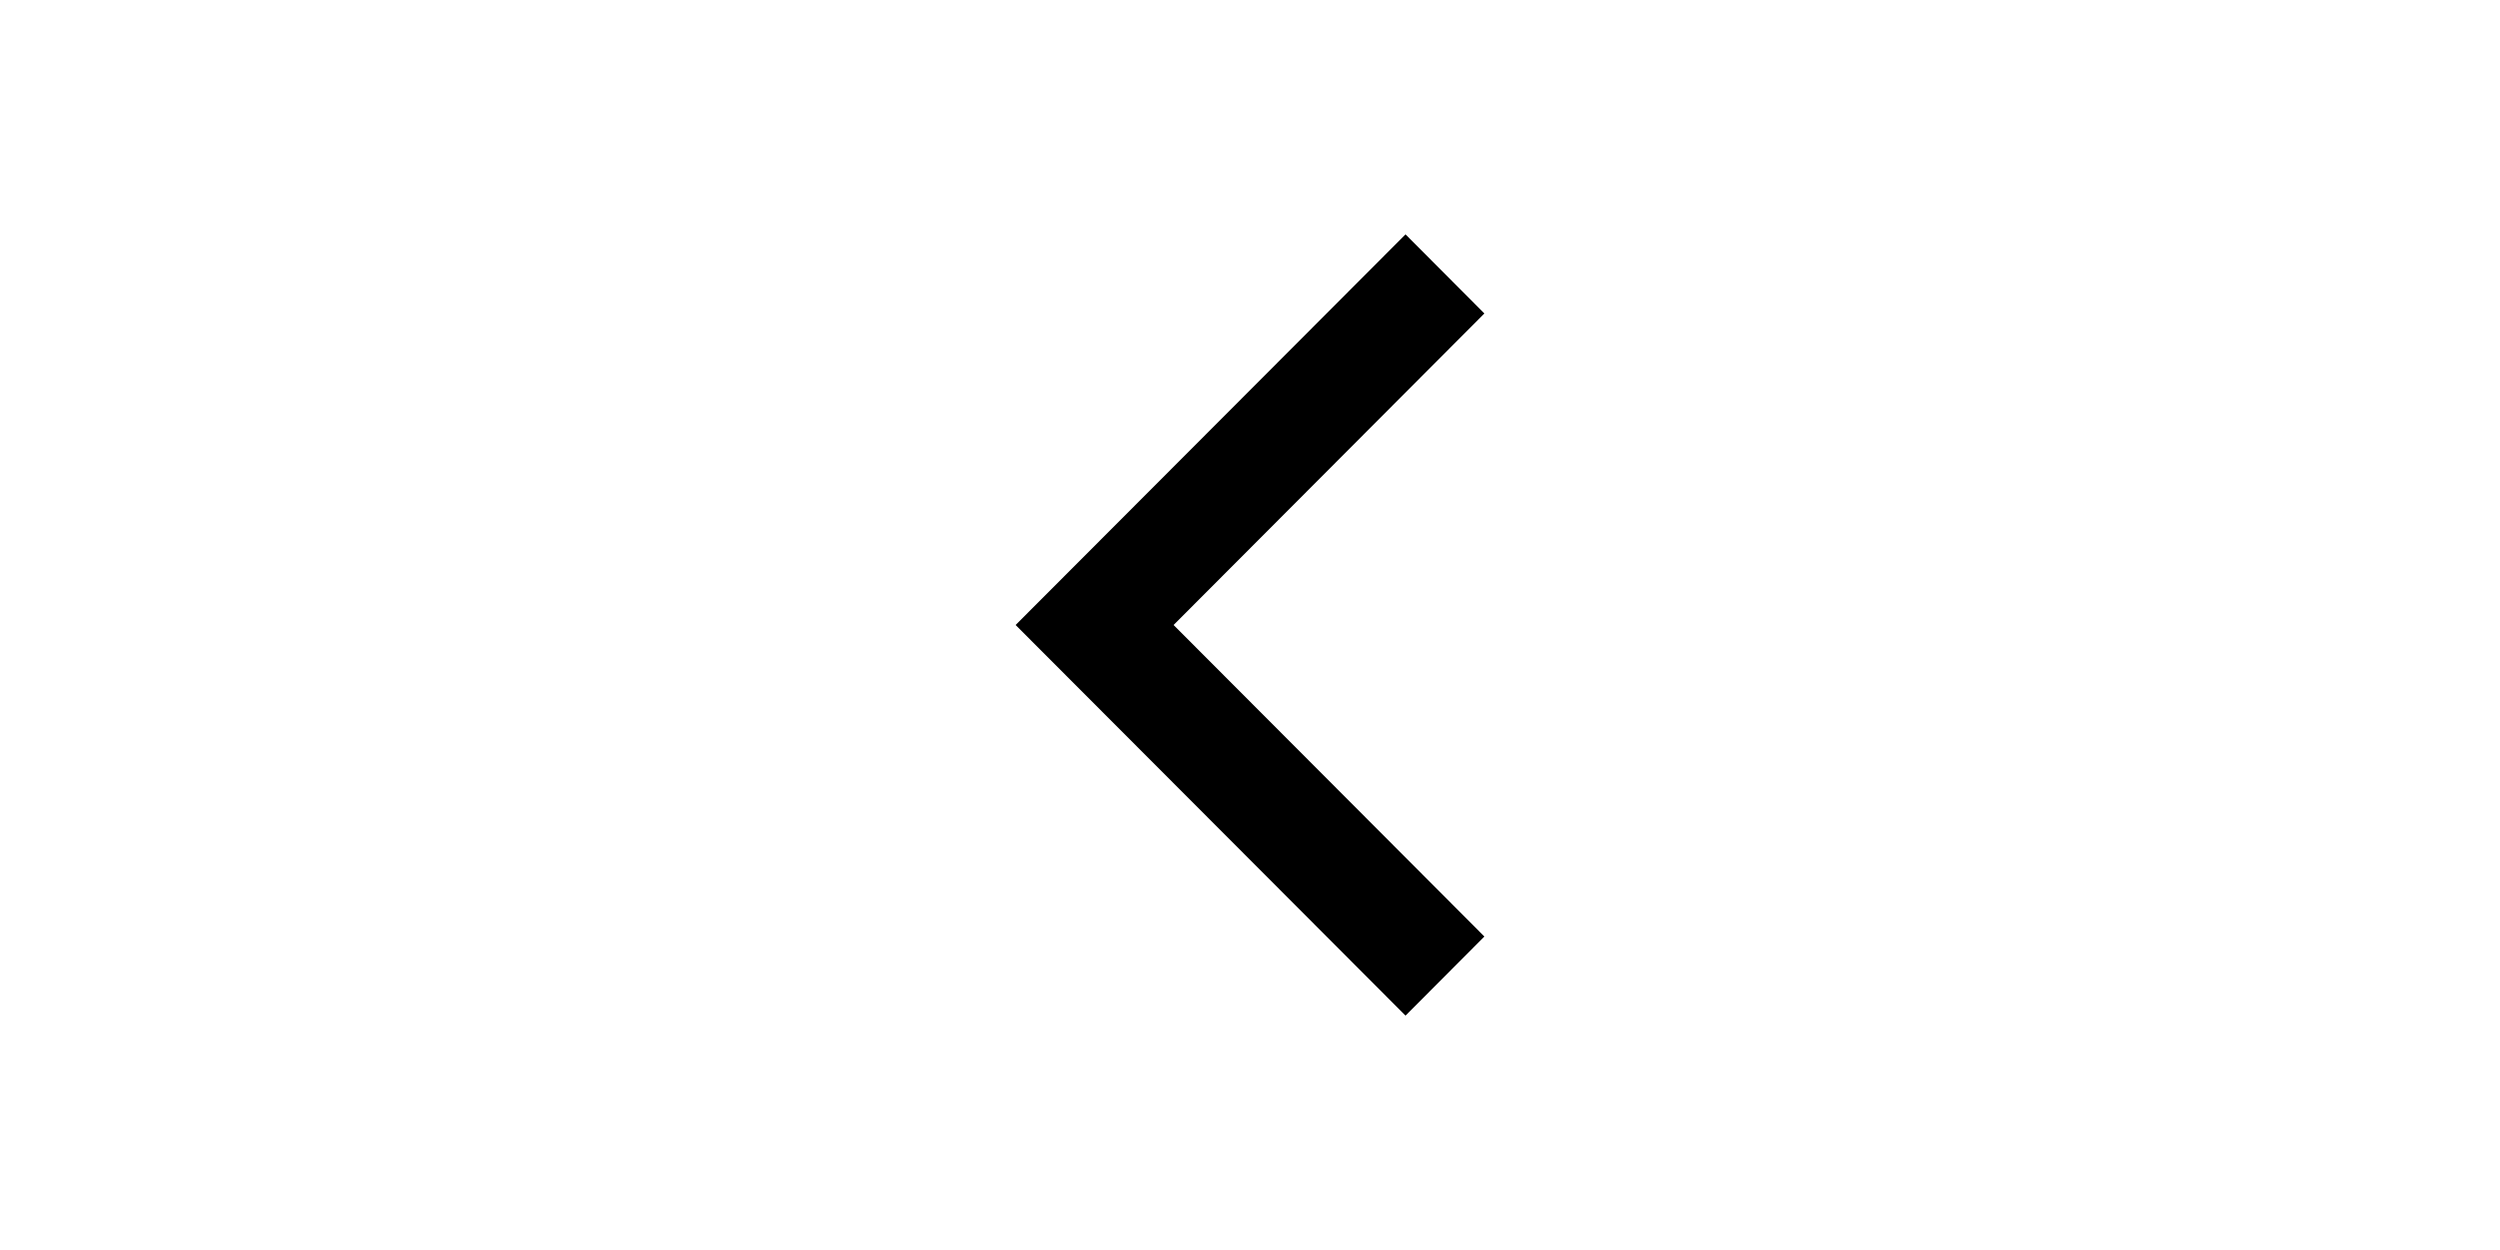
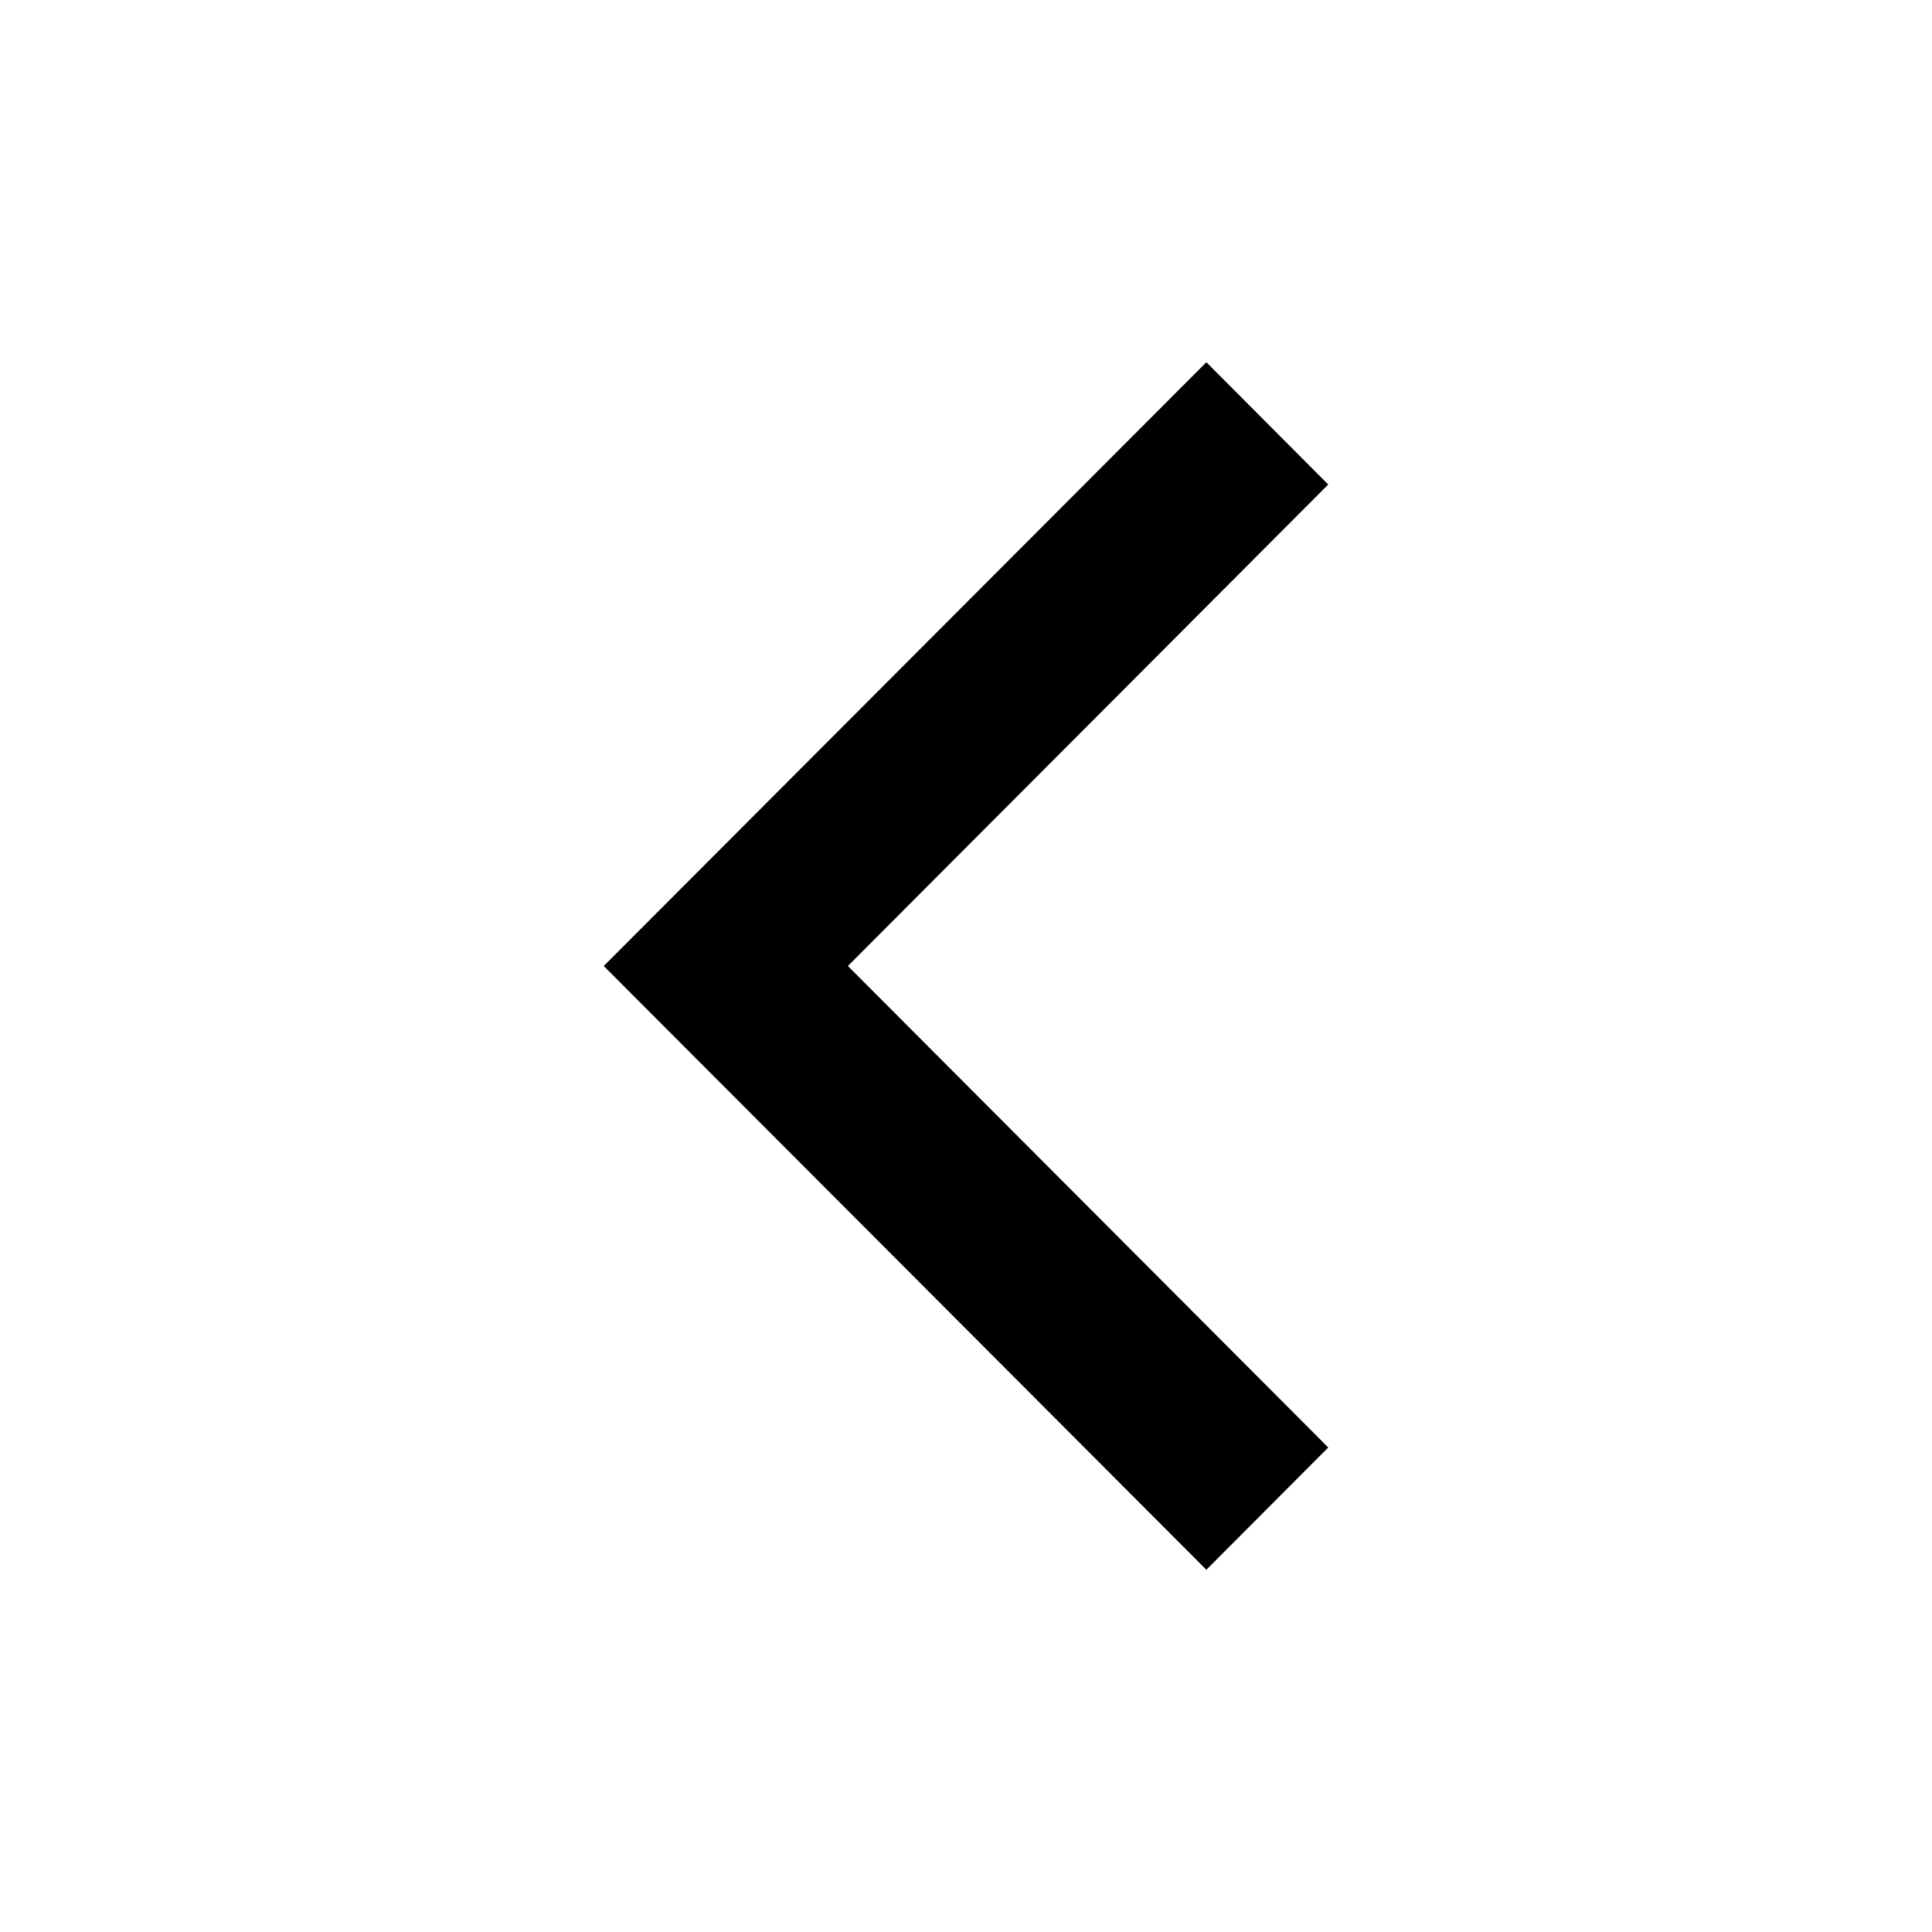
- <svg xmlns="http://www.w3.org/2000/svg" height="32px" id="Layer_1" style="enable-background:new 0 0 32 32;" version="1.1" viewBox="0 0 512 512" width="64px" xml:space="preserve">
+ <svg xmlns="http://www.w3.org/2000/svg" height="32px" id="Layer_1" style="enable-background:new 0 0 32 32;" version="1.1" viewBox="0 0 512 512" width="32px" xml:space="preserve">
  <polygon points="352,128.4 319.7,96 160,256 160,256 160,256 319.7,416 352,383.6 224.7,256 " />
</svg>
